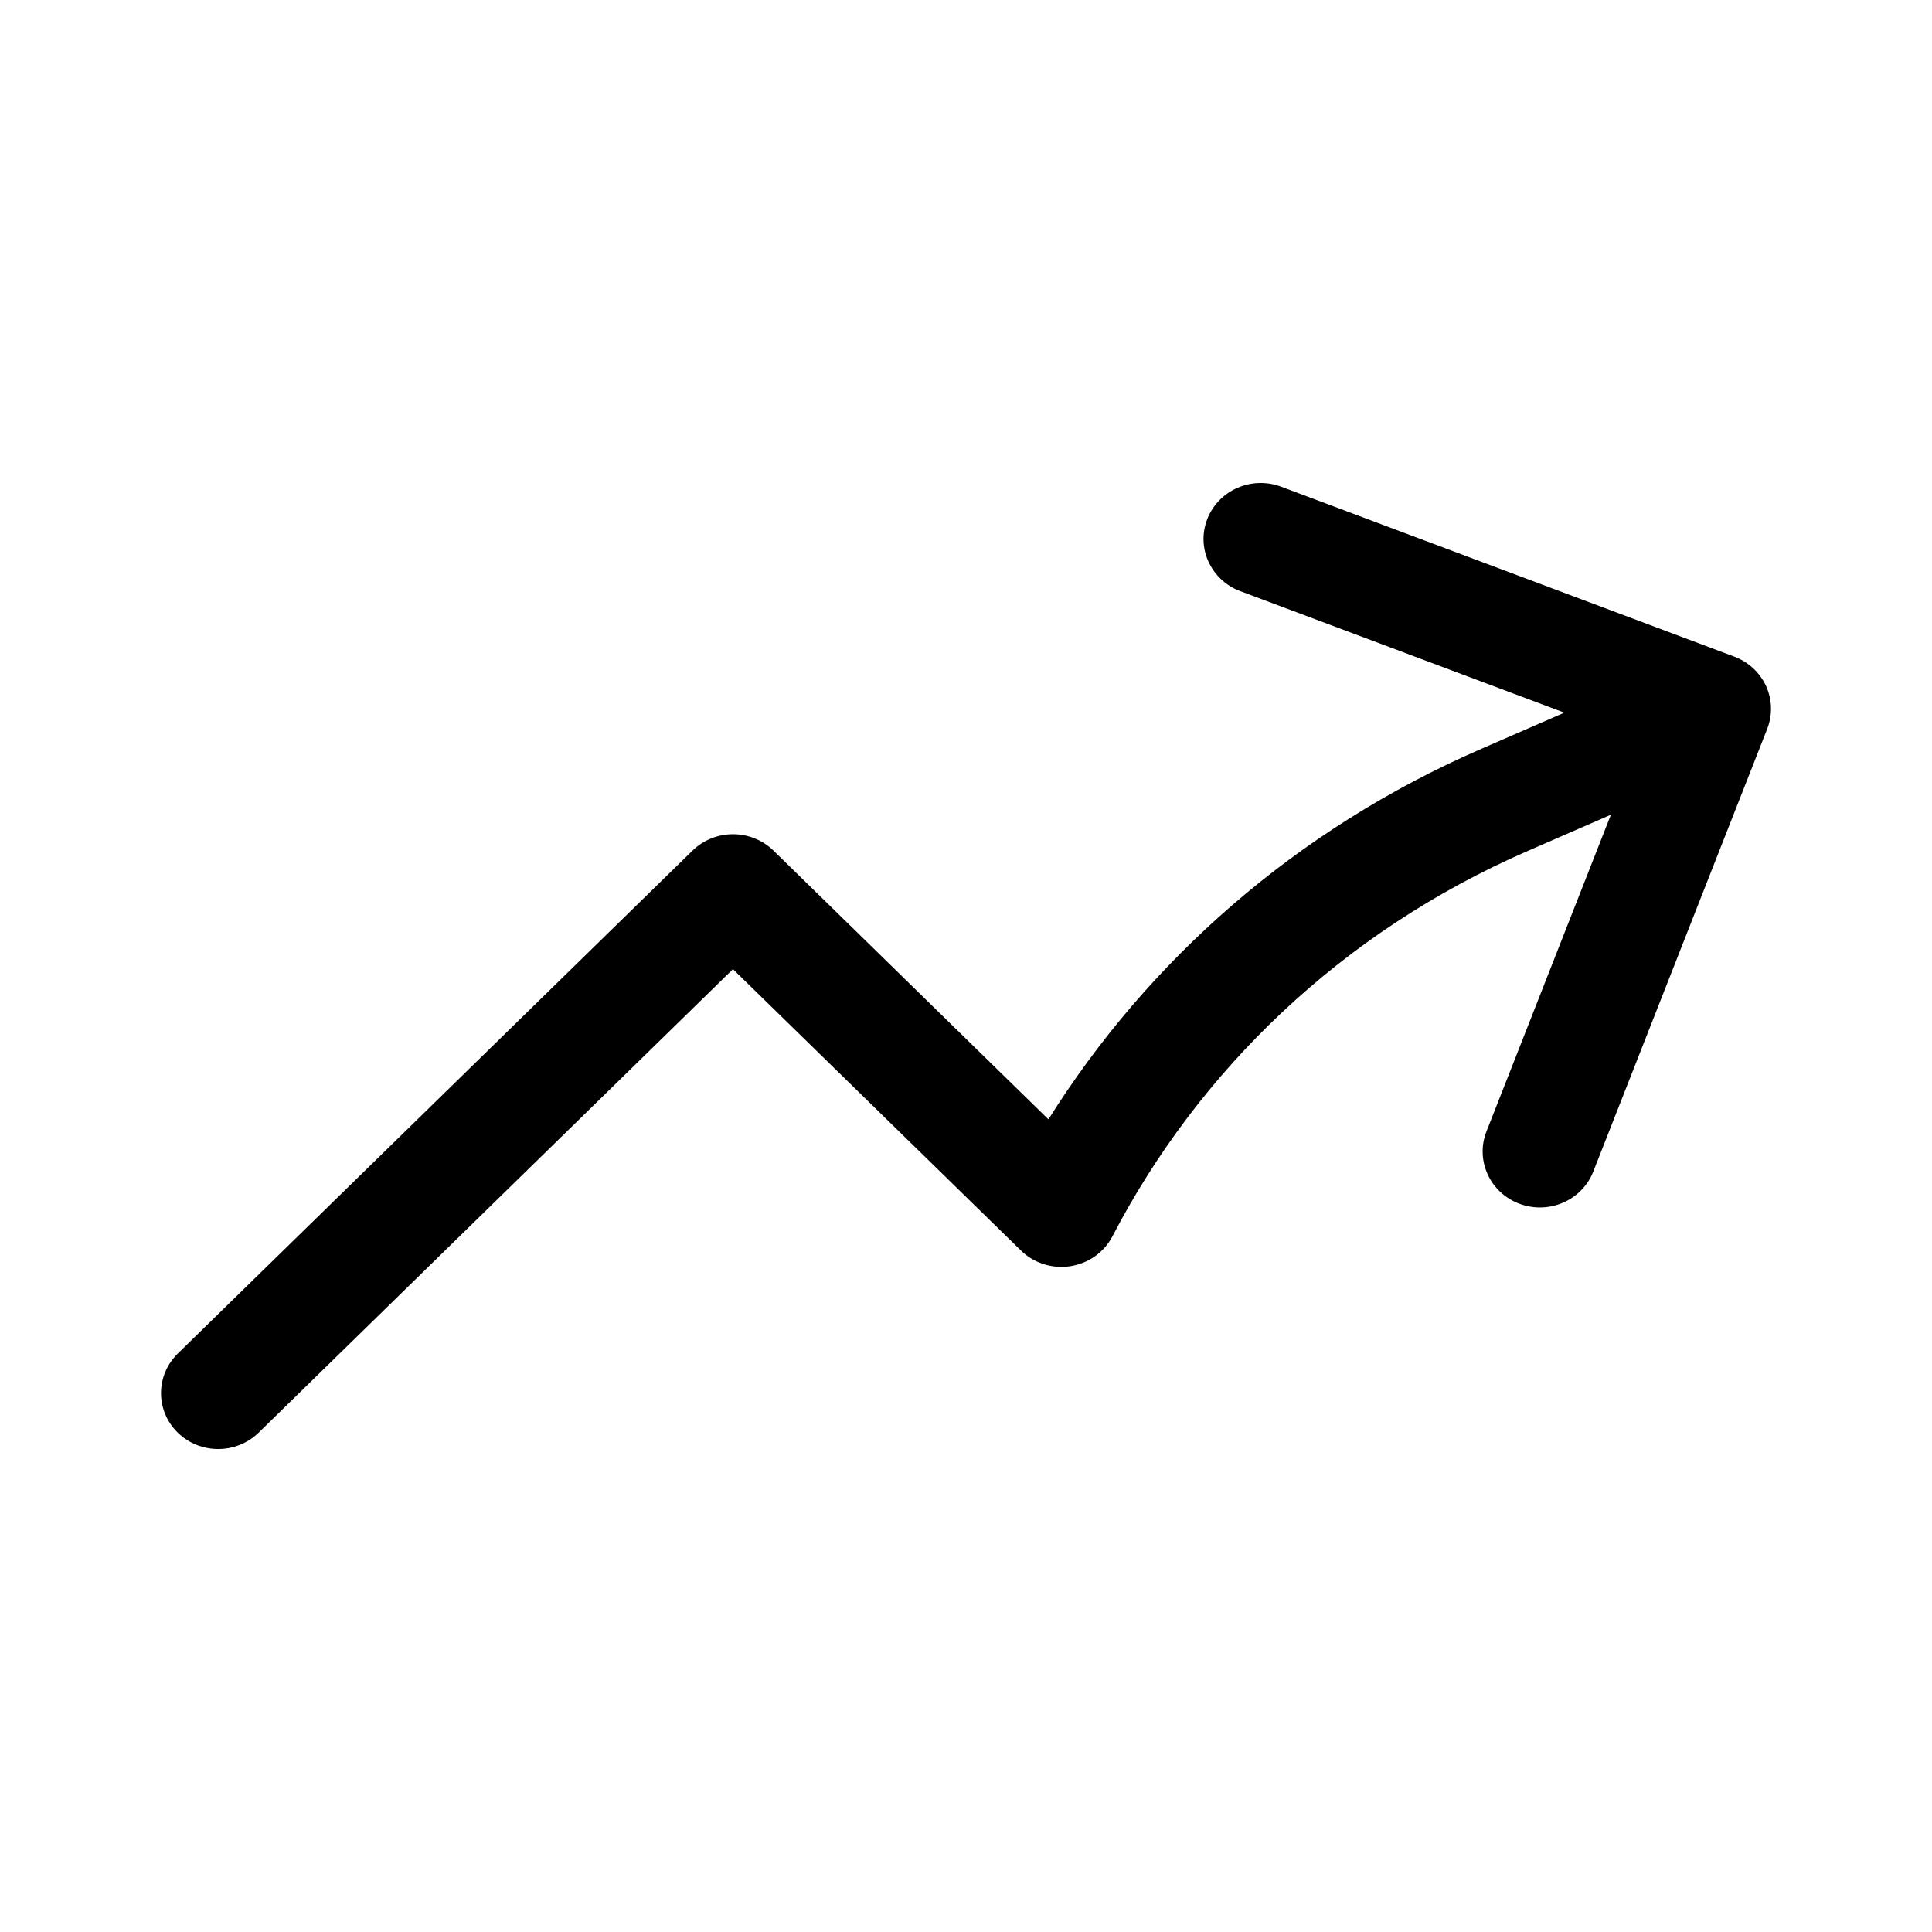
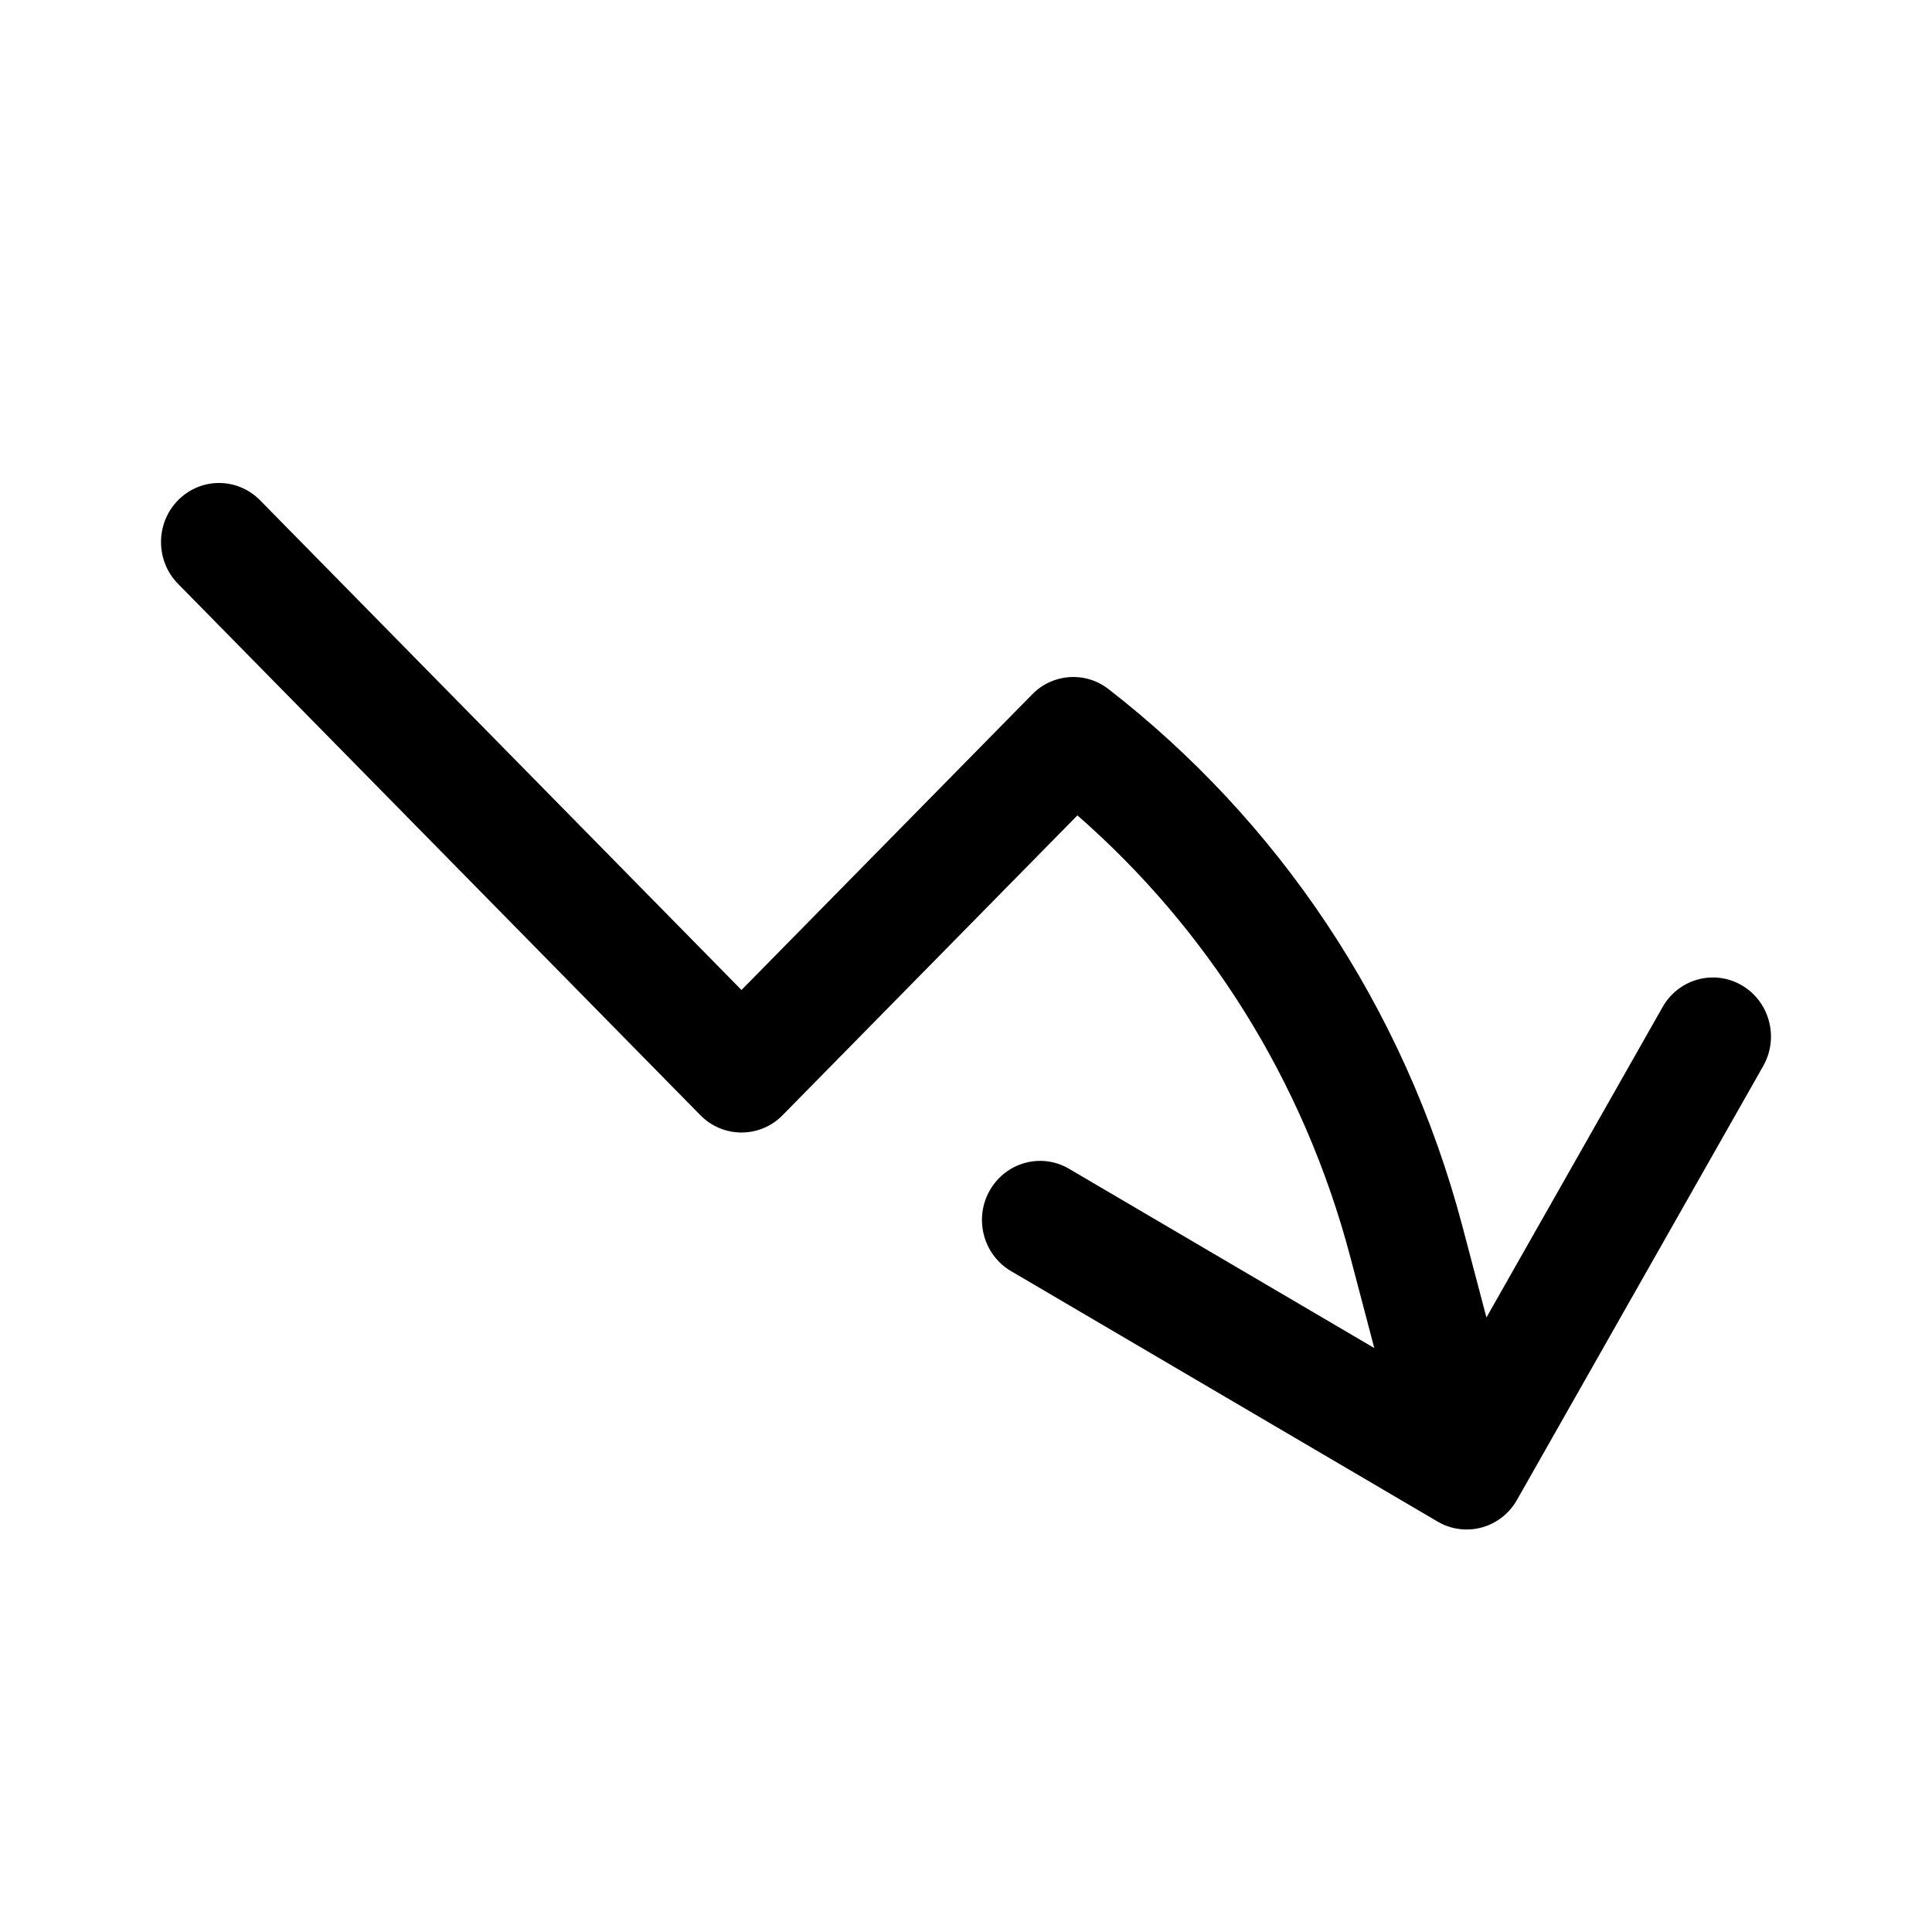
<svg xmlns="http://www.w3.org/2000/svg" width="24" height="24" viewBox="0 0 24 24" fill="none">
-   <path fill-rule="evenodd" clip-rule="evenodd" d="M14.998 6.446C15.138 6.088 15.549 5.909 15.915 6.046L21.544 8.157C21.72 8.223 21.862 8.355 21.939 8.523C22.015 8.691 22.02 8.882 21.953 9.054L19.792 14.554C19.651 14.912 19.241 15.091 18.874 14.953C18.508 14.816 18.325 14.414 18.465 14.056L20.011 10.121L18.982 10.569C16.658 11.58 14.888 13.303 13.819 15.358C13.716 15.557 13.521 15.694 13.297 15.729C13.072 15.764 12.844 15.692 12.683 15.535L9.105 12.039L3.213 17.797C2.935 18.068 2.486 18.068 2.208 17.797C1.931 17.526 1.931 17.086 2.208 16.815L8.603 10.566C8.736 10.436 8.917 10.363 9.105 10.363C9.294 10.363 9.475 10.436 9.608 10.566L13.024 13.905C14.256 11.941 16.088 10.308 18.404 9.301L19.433 8.853L15.406 7.343C15.04 7.205 14.857 6.804 14.998 6.446Z" fill="currentColor" />
+   <path fill-rule="evenodd" clip-rule="evenodd" d="M2.211 6.215C2.493 5.928 2.949 5.928 3.231 6.215L9.211 12.298L12.823 8.625C13.078 8.365 13.483 8.337 13.77 8.56C15.849 10.174 17.44 12.475 18.169 15.242L18.465 16.366L20.654 12.509C20.853 12.159 21.294 12.038 21.639 12.241C21.984 12.444 22.102 12.892 21.903 13.243L18.844 18.633C18.748 18.802 18.591 18.925 18.406 18.975C18.221 19.025 18.024 18.999 17.859 18.902L12.559 15.79C12.214 15.587 12.096 15.138 12.295 14.788C12.495 14.437 12.936 14.317 13.28 14.519L17.072 16.746L16.776 15.622C16.191 13.4 14.978 11.522 13.384 10.129L9.721 13.854C9.44 14.14 8.983 14.14 8.701 13.854L2.211 7.252C1.93 6.966 1.93 6.501 2.211 6.215Z" fill="currentColor" />
</svg>
